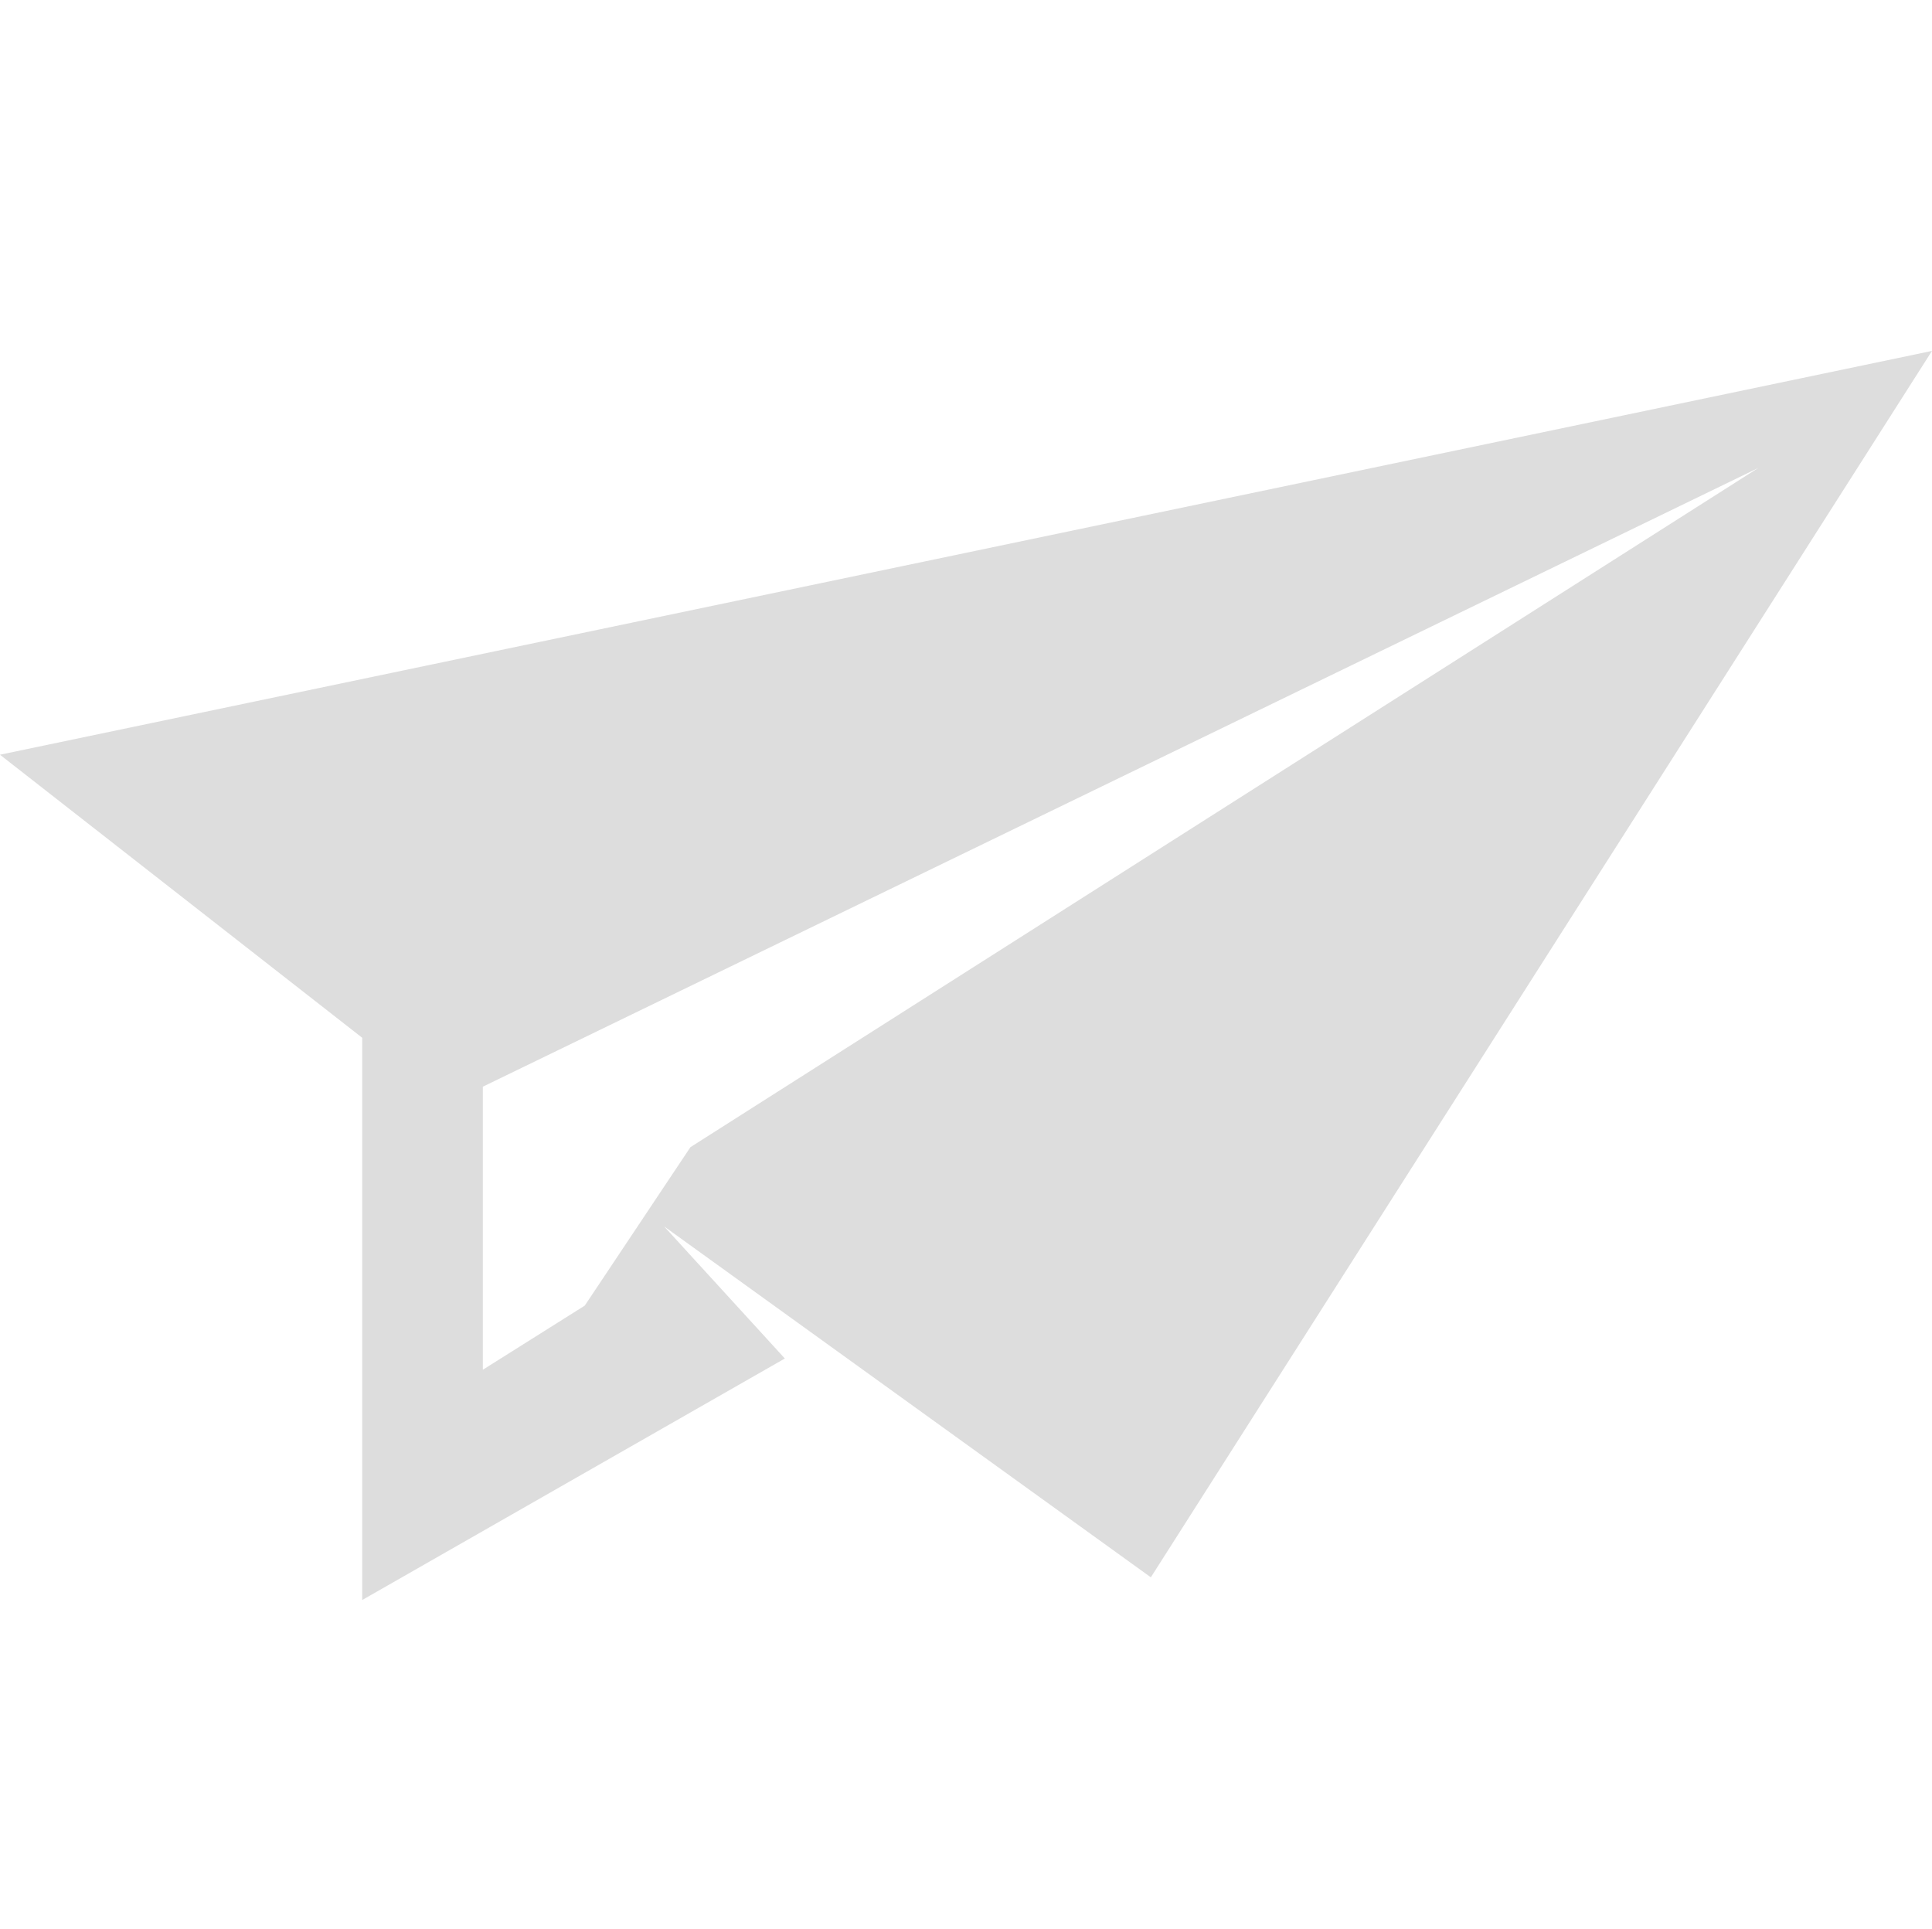
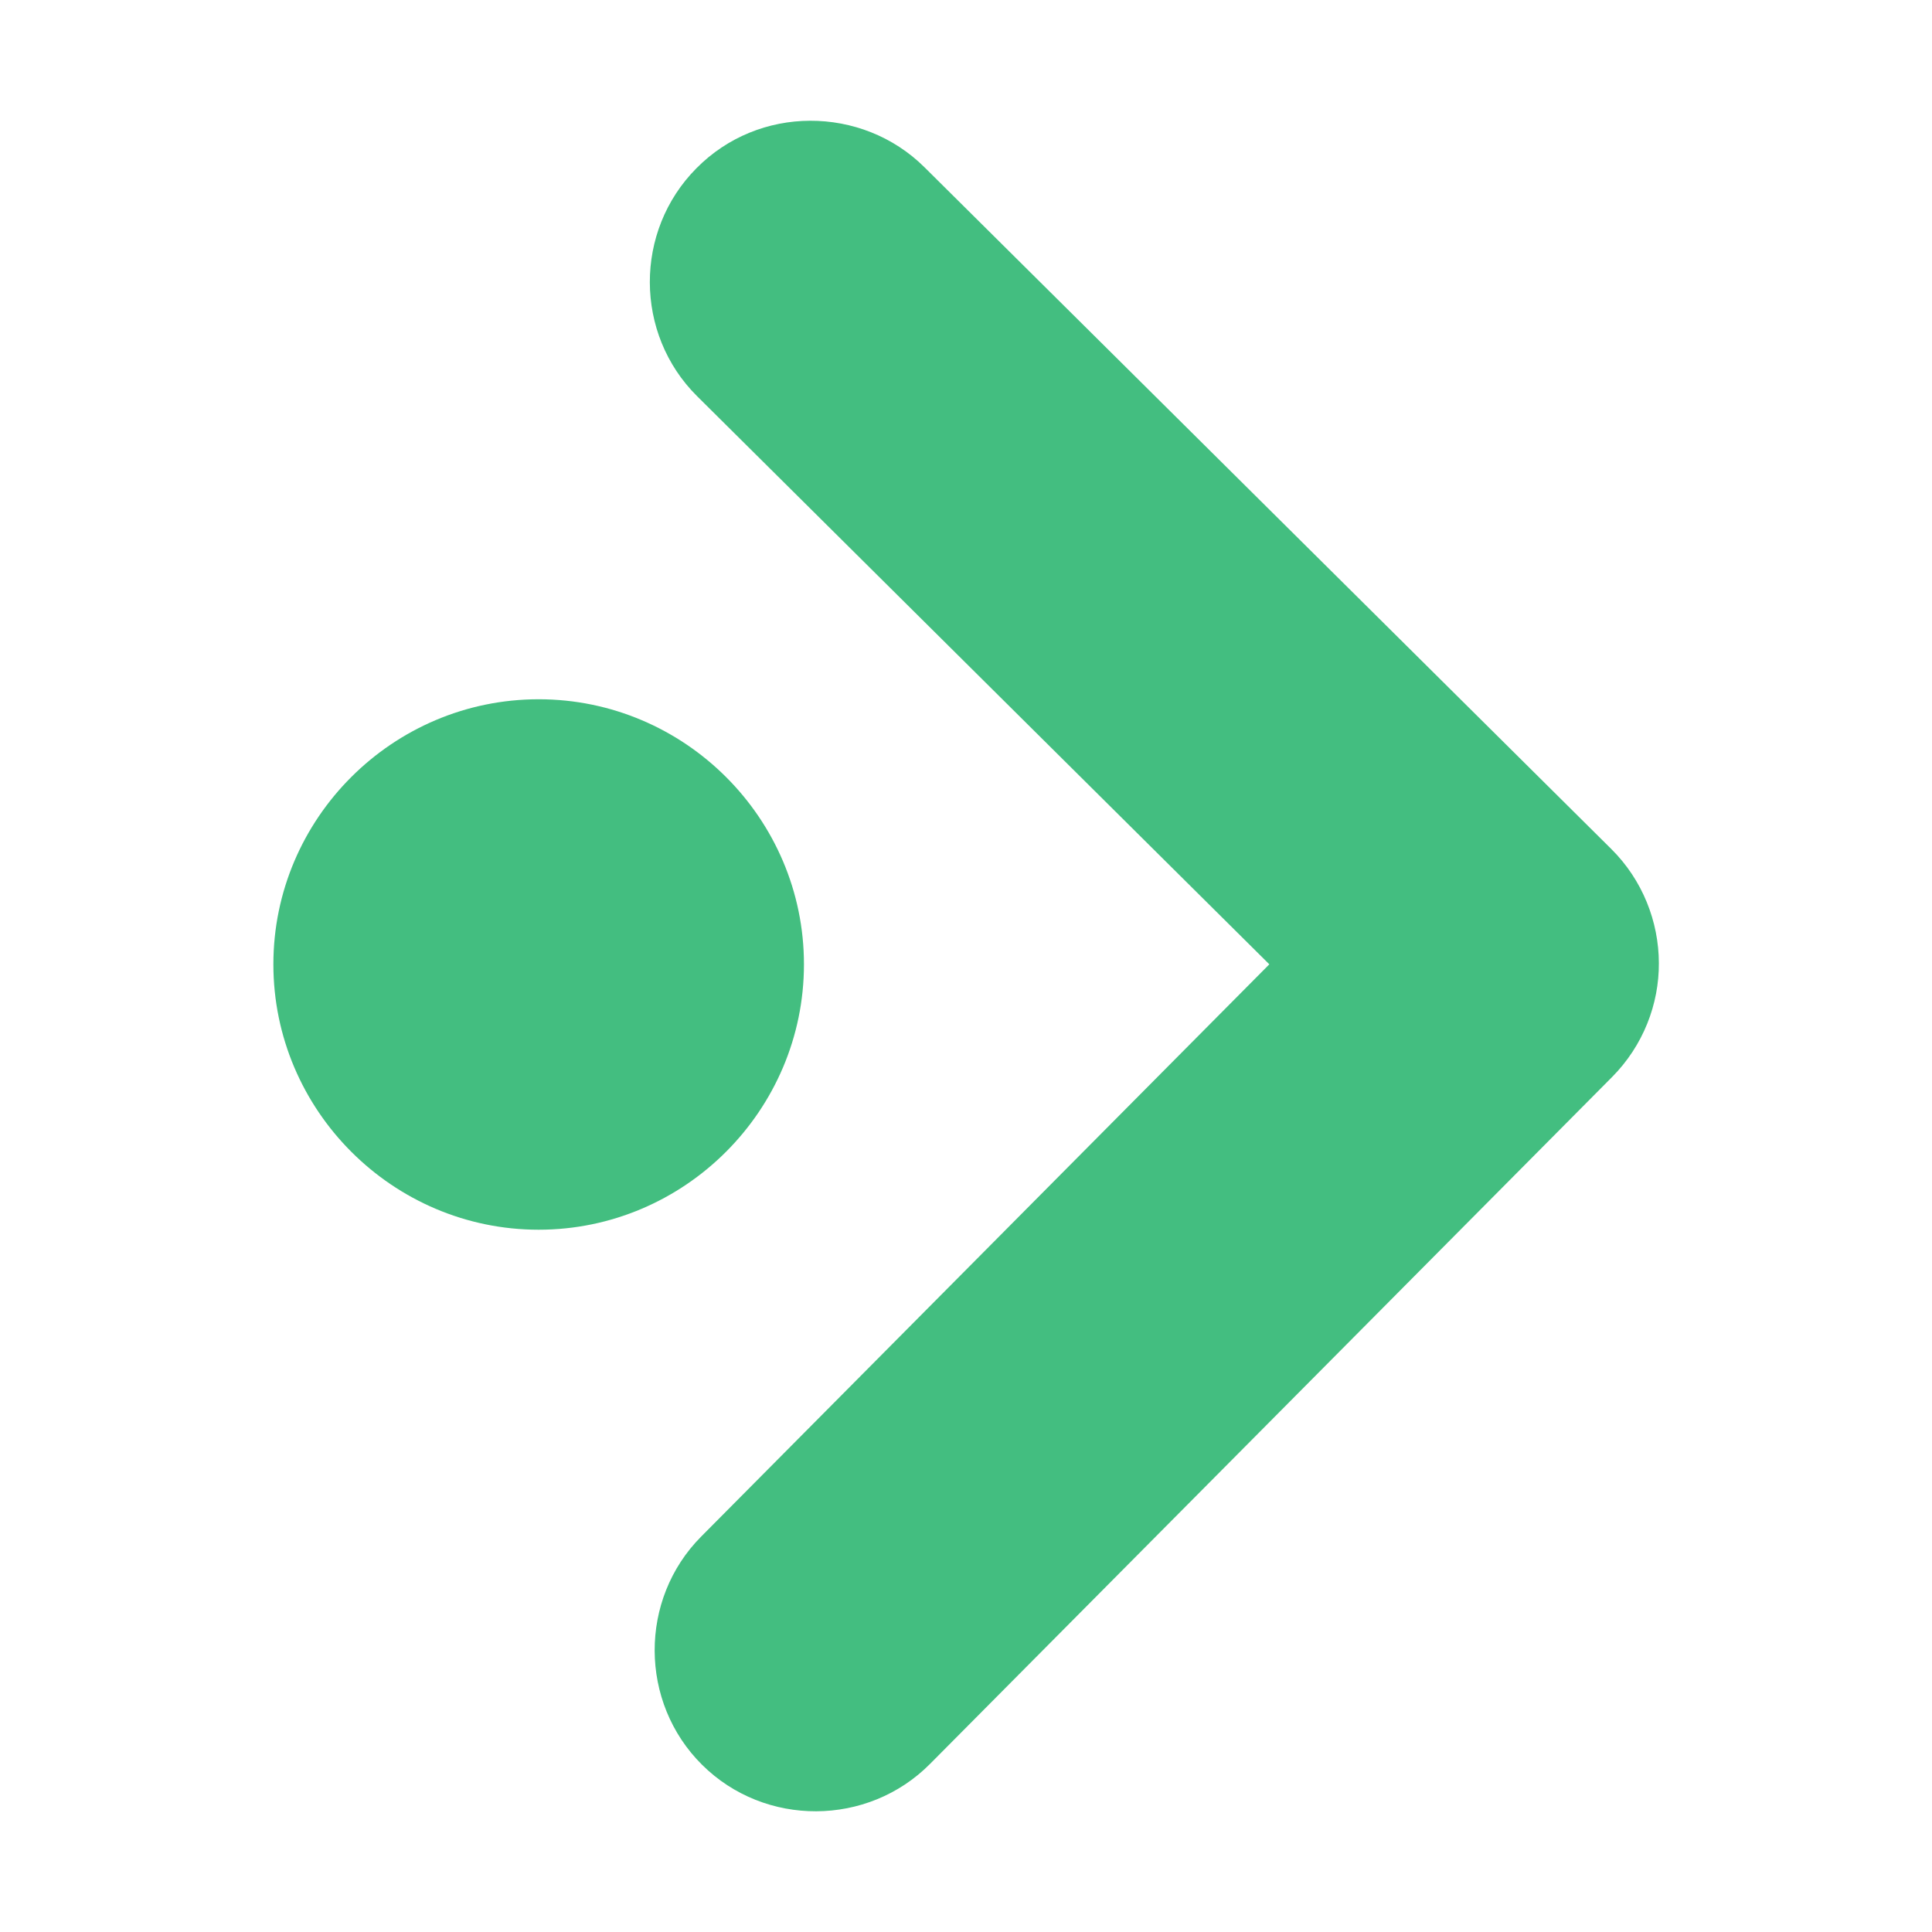
- <svg xmlns="http://www.w3.org/2000/svg" xmlns:ns1="http://www.openswatchbook.org/uri/2009/osb" height="15.974" id="svg7384" style="enable-background:new" version="1.1" width="16">
-   <defs id="defs7386">
-     <linearGradient id="linearGradient5606" ns1:paint="solid">
-       <stop id="stop5608" offset="0" style="stop-color:#000000;stop-opacity:1;" />
-     </linearGradient>
+ <svg xmlns="http://www.w3.org/2000/svg" viewBox="0 0 16 16">
+   <defs id="defs3051">
+     <style type="text/css" id="current-color-scheme">
+       .ColorScheme-NegativeText {
+         color:#da4453;
+       }
+       </style>
  </defs>
-   <g id="layer12" style="display:inline" transform="translate(-305.0002,-201)">
-     <path d="m 321,203.906 -16,3.344 3,2.344 0,4.656 3.5,-2 0,0 -1,-1.094 4.031,2.906 z m -1.438,0.969 -8.844,5.625 -0.875,1.312 -0.844,0.531 0,-2.344 z" id="path6" style="fill:#dddddd;fill-opacity:1;stroke:none" />
-   </g>
+   <path style="fill:#43be80;fill-opacity:1" d="M 6.709 1 C 6.366 1.001 6.026 1.132 5.768 1.393 C 5.251 1.913 5.253 2.765 5.773 3.281 L 10.512 7.986 L 5.807 12.725 C 5.29 13.245 5.294 14.099 5.814 14.615 C 6.334 15.132 7.187 15.128 7.703 14.607 L 13.35 8.92 C 13.608 8.66 13.74 8.316 13.738 7.975 C 13.737 7.634 13.604 7.289 13.344 7.031 L 7.656 1.385 C 7.396 1.127 7.052 0.999 6.709 1 z M 4.461 5.791 C 3.252 5.791 2.264 6.777 2.264 7.986 C 2.264 9.195 3.252 10.184 4.461 10.184 C 5.67 10.184 6.658 9.195 6.658 7.986 C 6.658 6.777 5.67 5.791 4.461 5.791 z " />
</svg>
